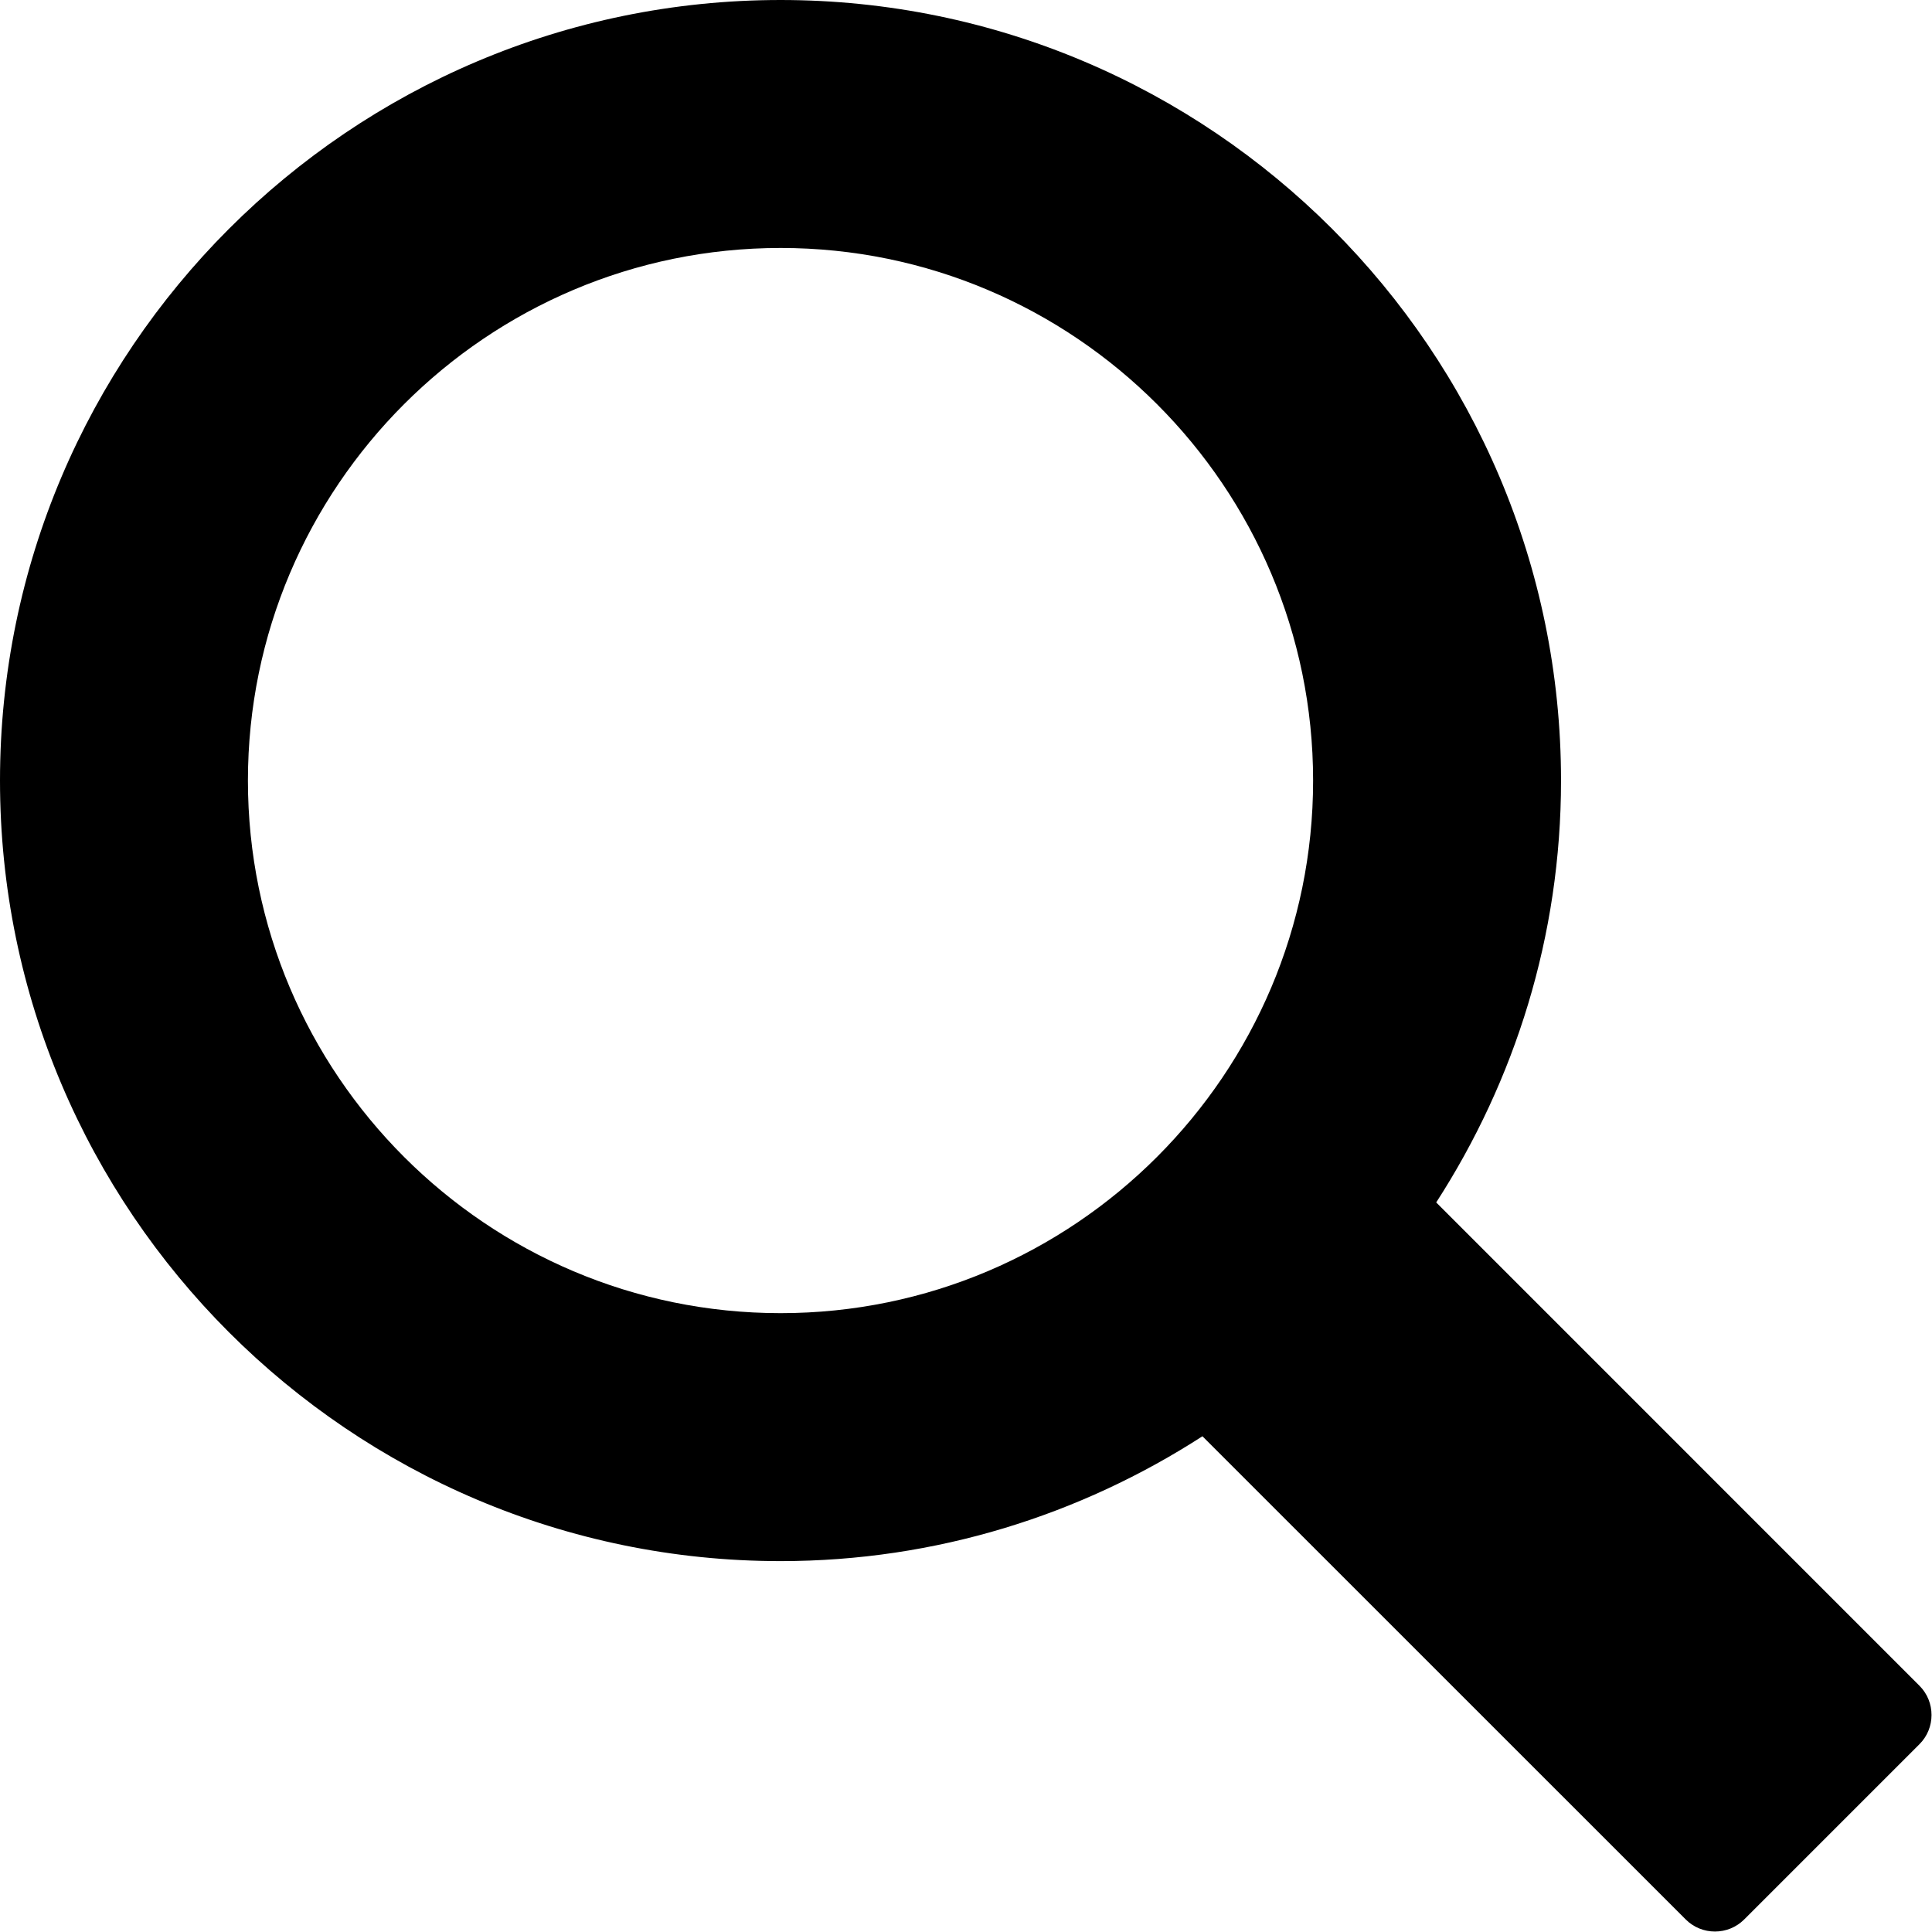
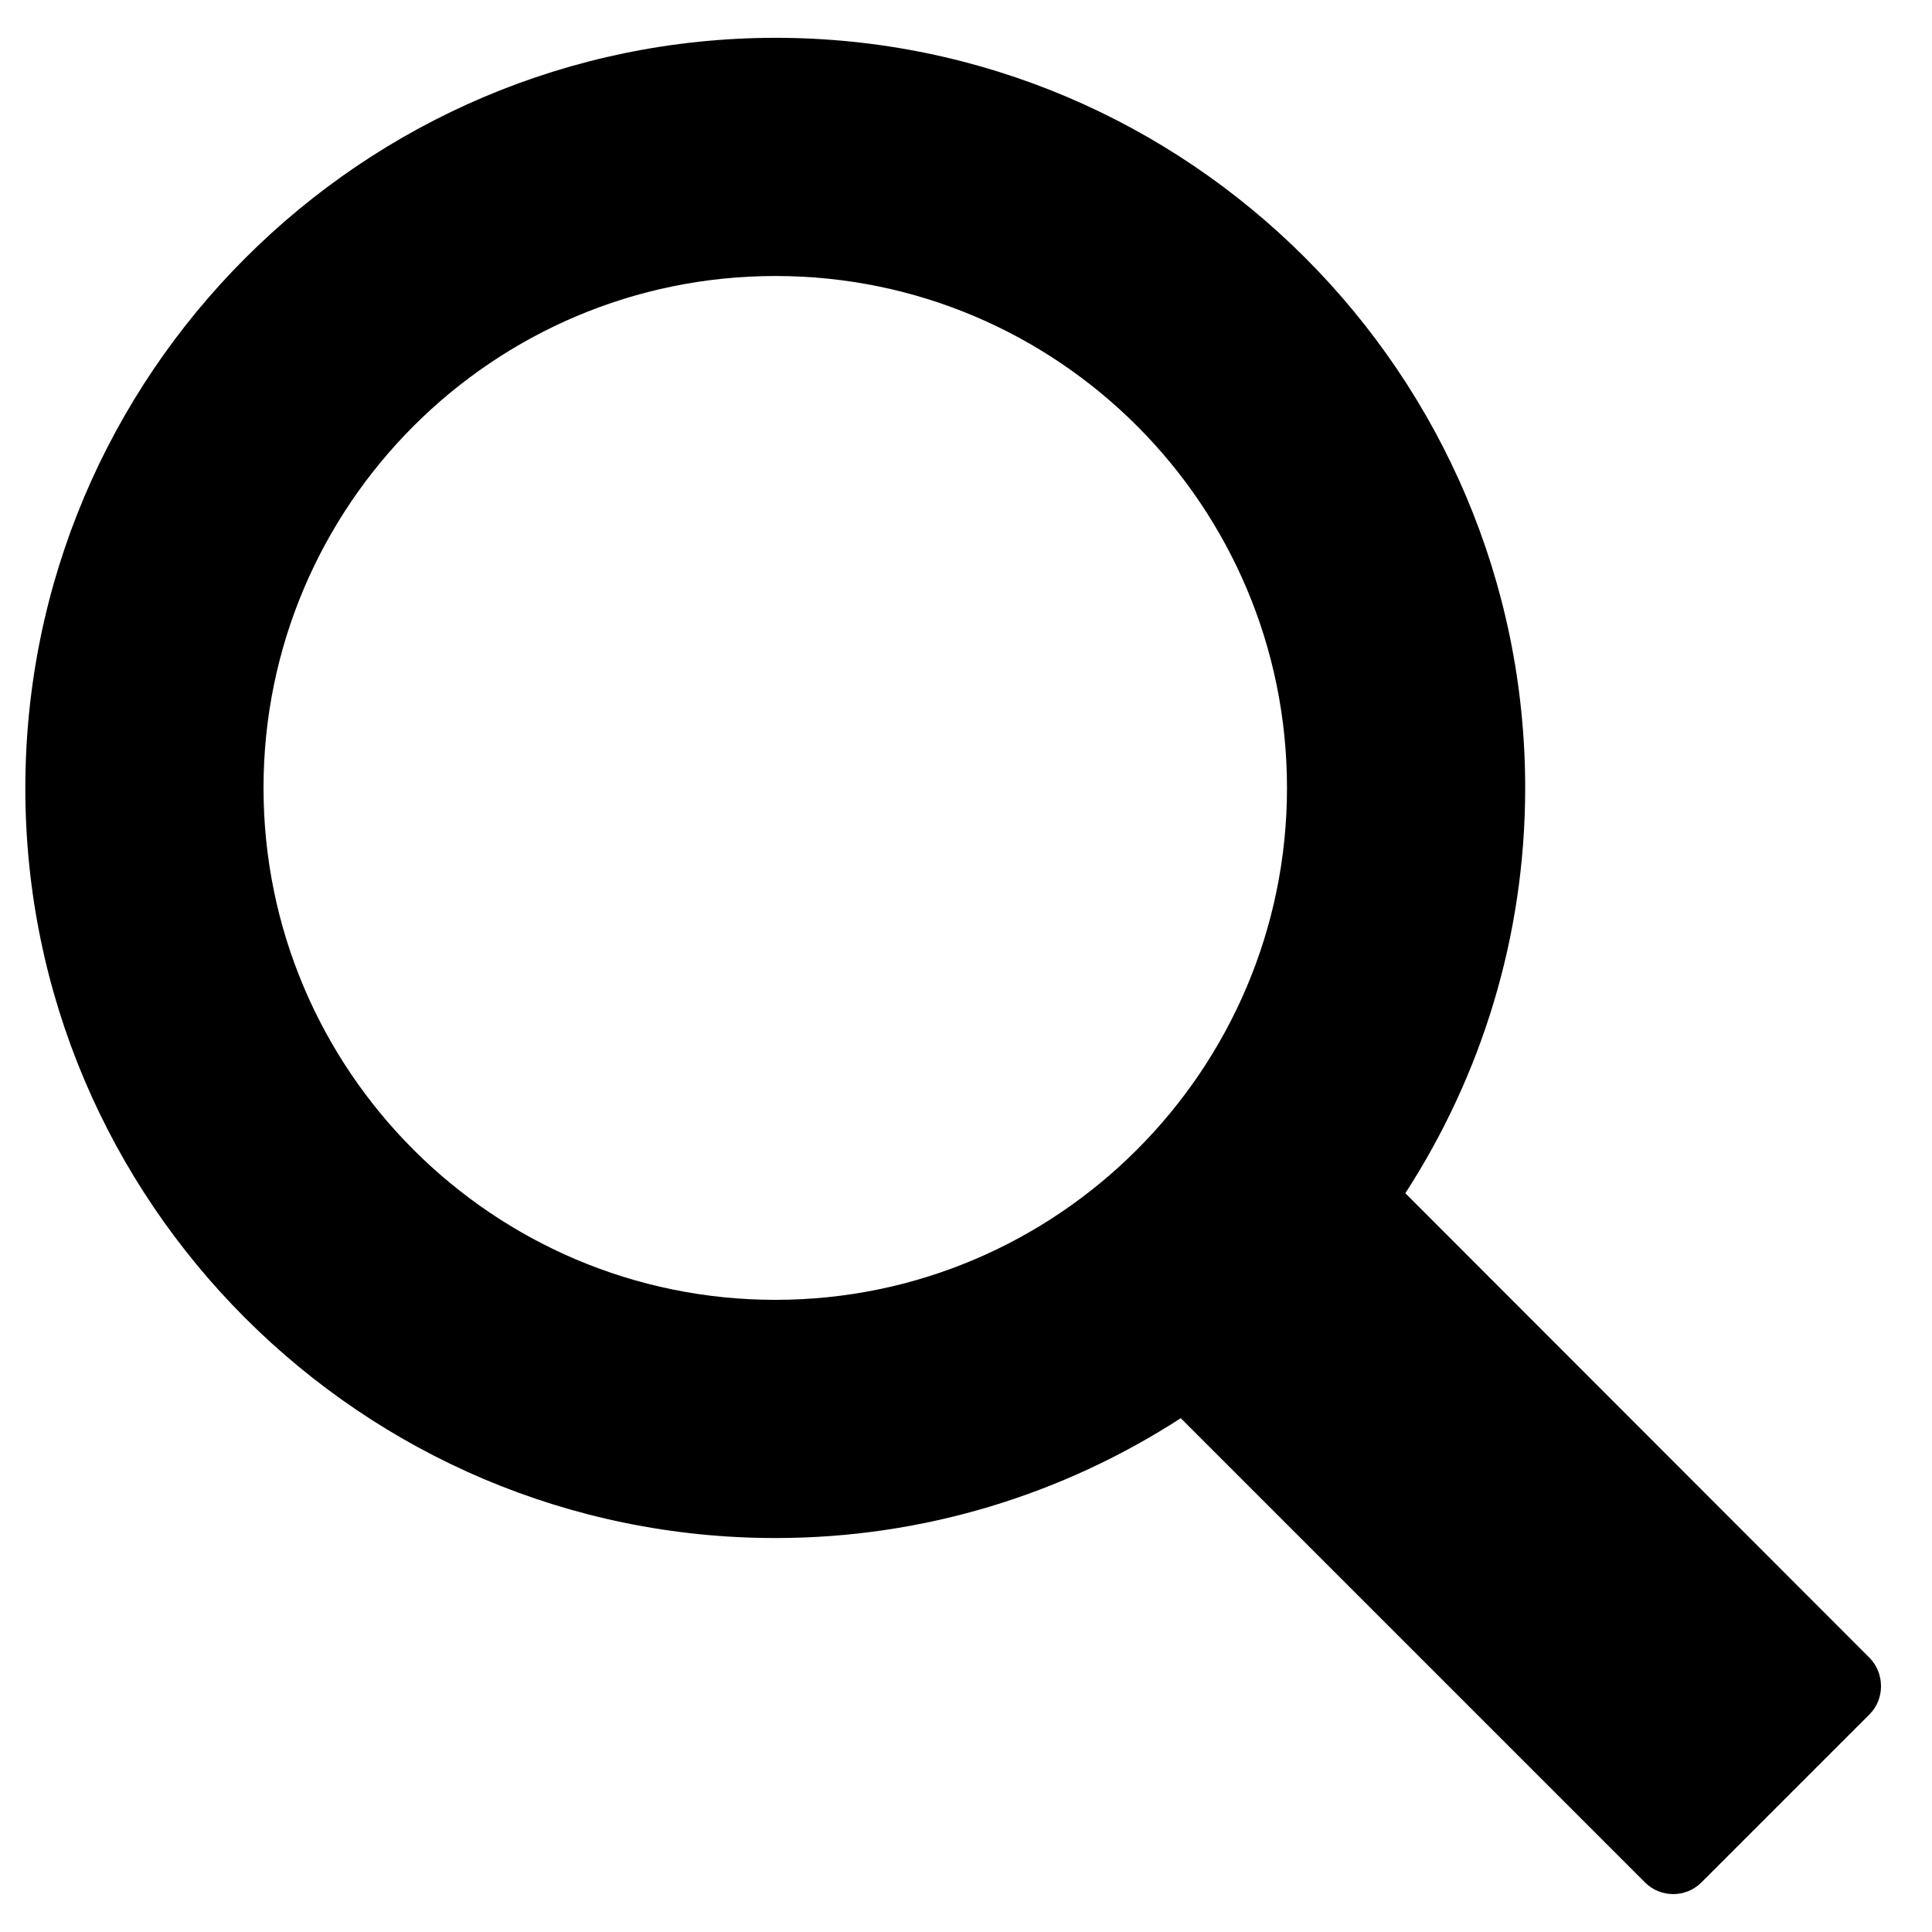
- <svg xmlns="http://www.w3.org/2000/svg" width="511px" height="511px" viewBox="0 0 511 511" version="1.1">
-   <defs />
-   <g id="Page-1" stroke="none" stroke-width="1" fill="none" fill-rule="evenodd">
-     <g id="search" fill="#000000">
-       <path d="M507.685,445.867 L379.867,318.037 C400.664,285.83 412.879,247.576 412.879,206.458 C412.879,92.623 320.28,0 206.458,0 C92.623,0 0,92.623 0,206.458 C0,320.268 92.623,412.904 206.458,412.904 C247.564,412.904 285.818,400.677 318.037,379.88 L445.867,507.685 C450.121,511.939 457.058,511.939 461.324,507.685 L507.685,461.324 C511.939,457.082 511.939,450.121 507.685,445.867 M65.573,206.458 C65.573,128.768 128.78,65.585 206.458,65.585 C284.123,65.585 347.307,128.768 347.307,206.458 C347.307,284.123 284.123,347.319 206.458,347.319 C128.78,347.319 65.573,284.123 65.573,206.458" id="Imported-Layers-Copy-3" />
-     </g>
-   </g>
+ <svg xmlns="http://www.w3.org/2000/svg" version="1.1" id="Layer_1" x="0px" y="0px" viewBox="241 -240 511 511" enable-background="new 241 -240 511 511" xml:space="preserve">
+   <path d="M735.5,198.5L612.7,75.6c20-30.9,31.7-67.7,31.7-107.2c0-109.3-89-198.4-198.3-198.4c-109.4,0.1-198.4,89.1-198.4,198.5  c0,109.3,89,198.3,198.4,198.3c39.5,0,76.3-11.7,107.2-31.7l122.8,122.8c4.1,4.1,10.8,4.1,14.9,0l44.6-44.6  C739.5,209.3,739.5,202.6,735.5,198.5z M446.1,103.8c-74.7,0-135.4-60.7-135.4-135.4S371.4-167,446.1-167s135.3,60.7,135.3,135.4  S520.6,103.8,446.1,103.8z" />
</svg>
